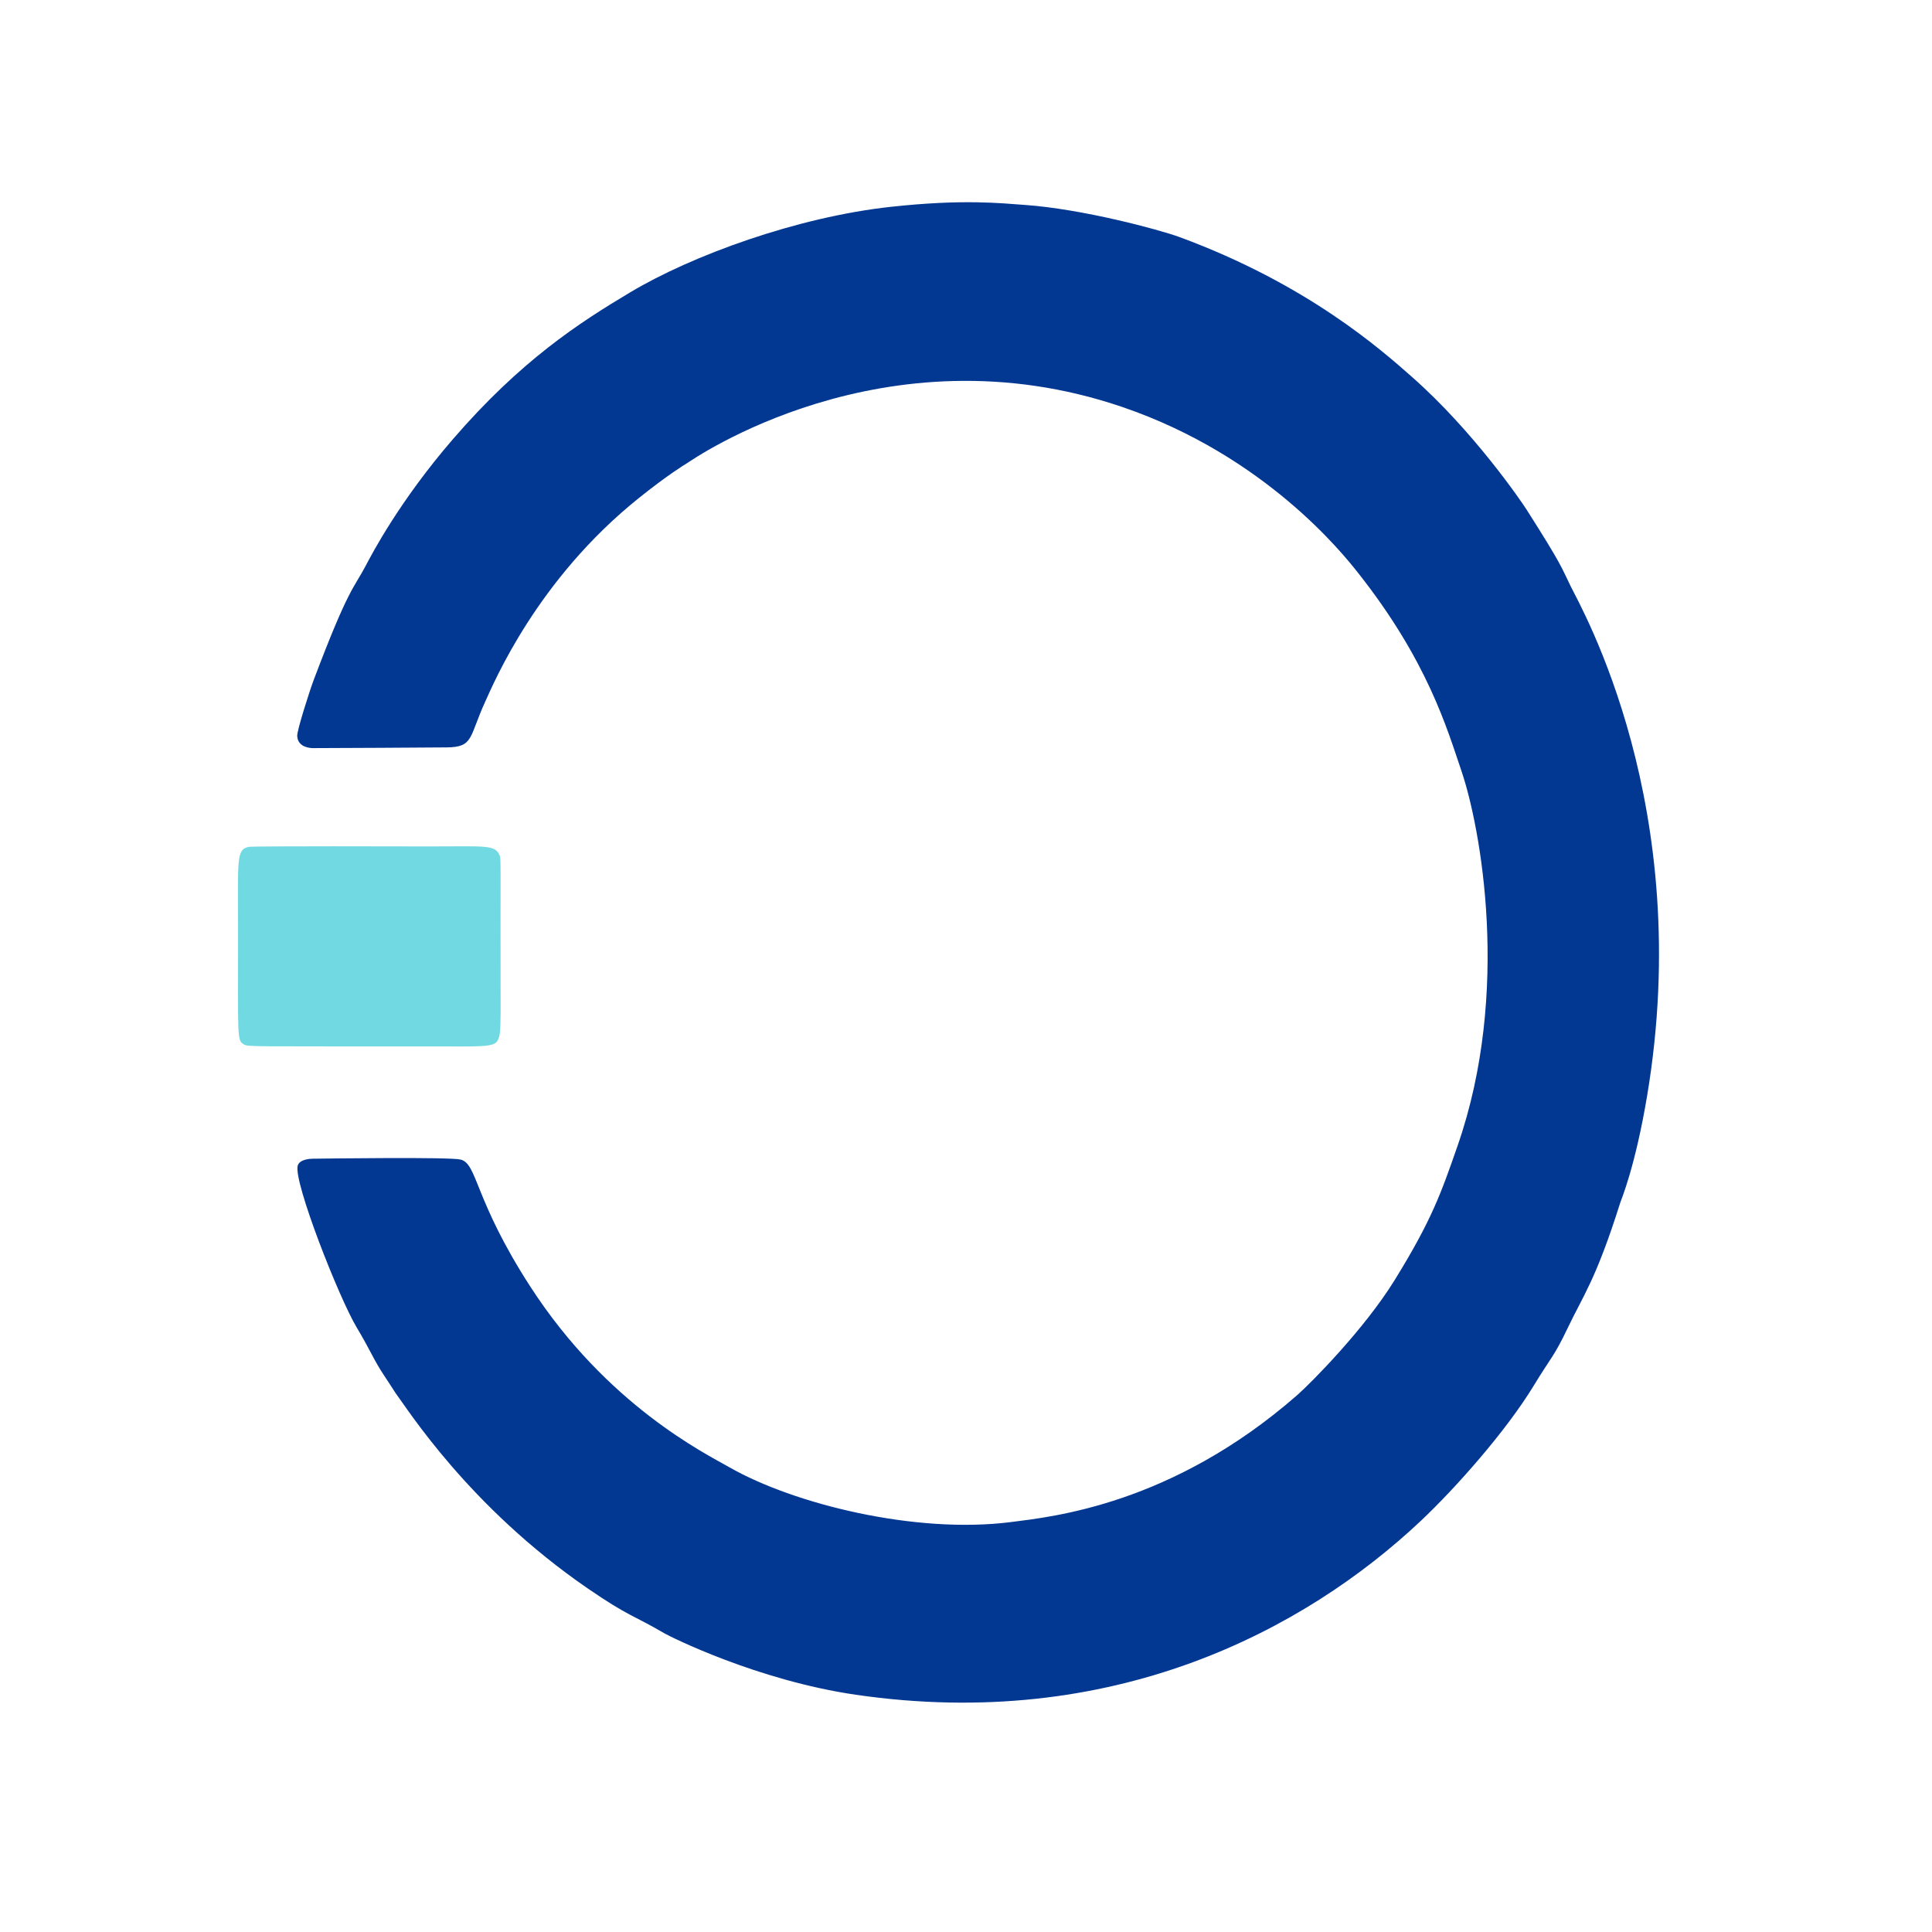
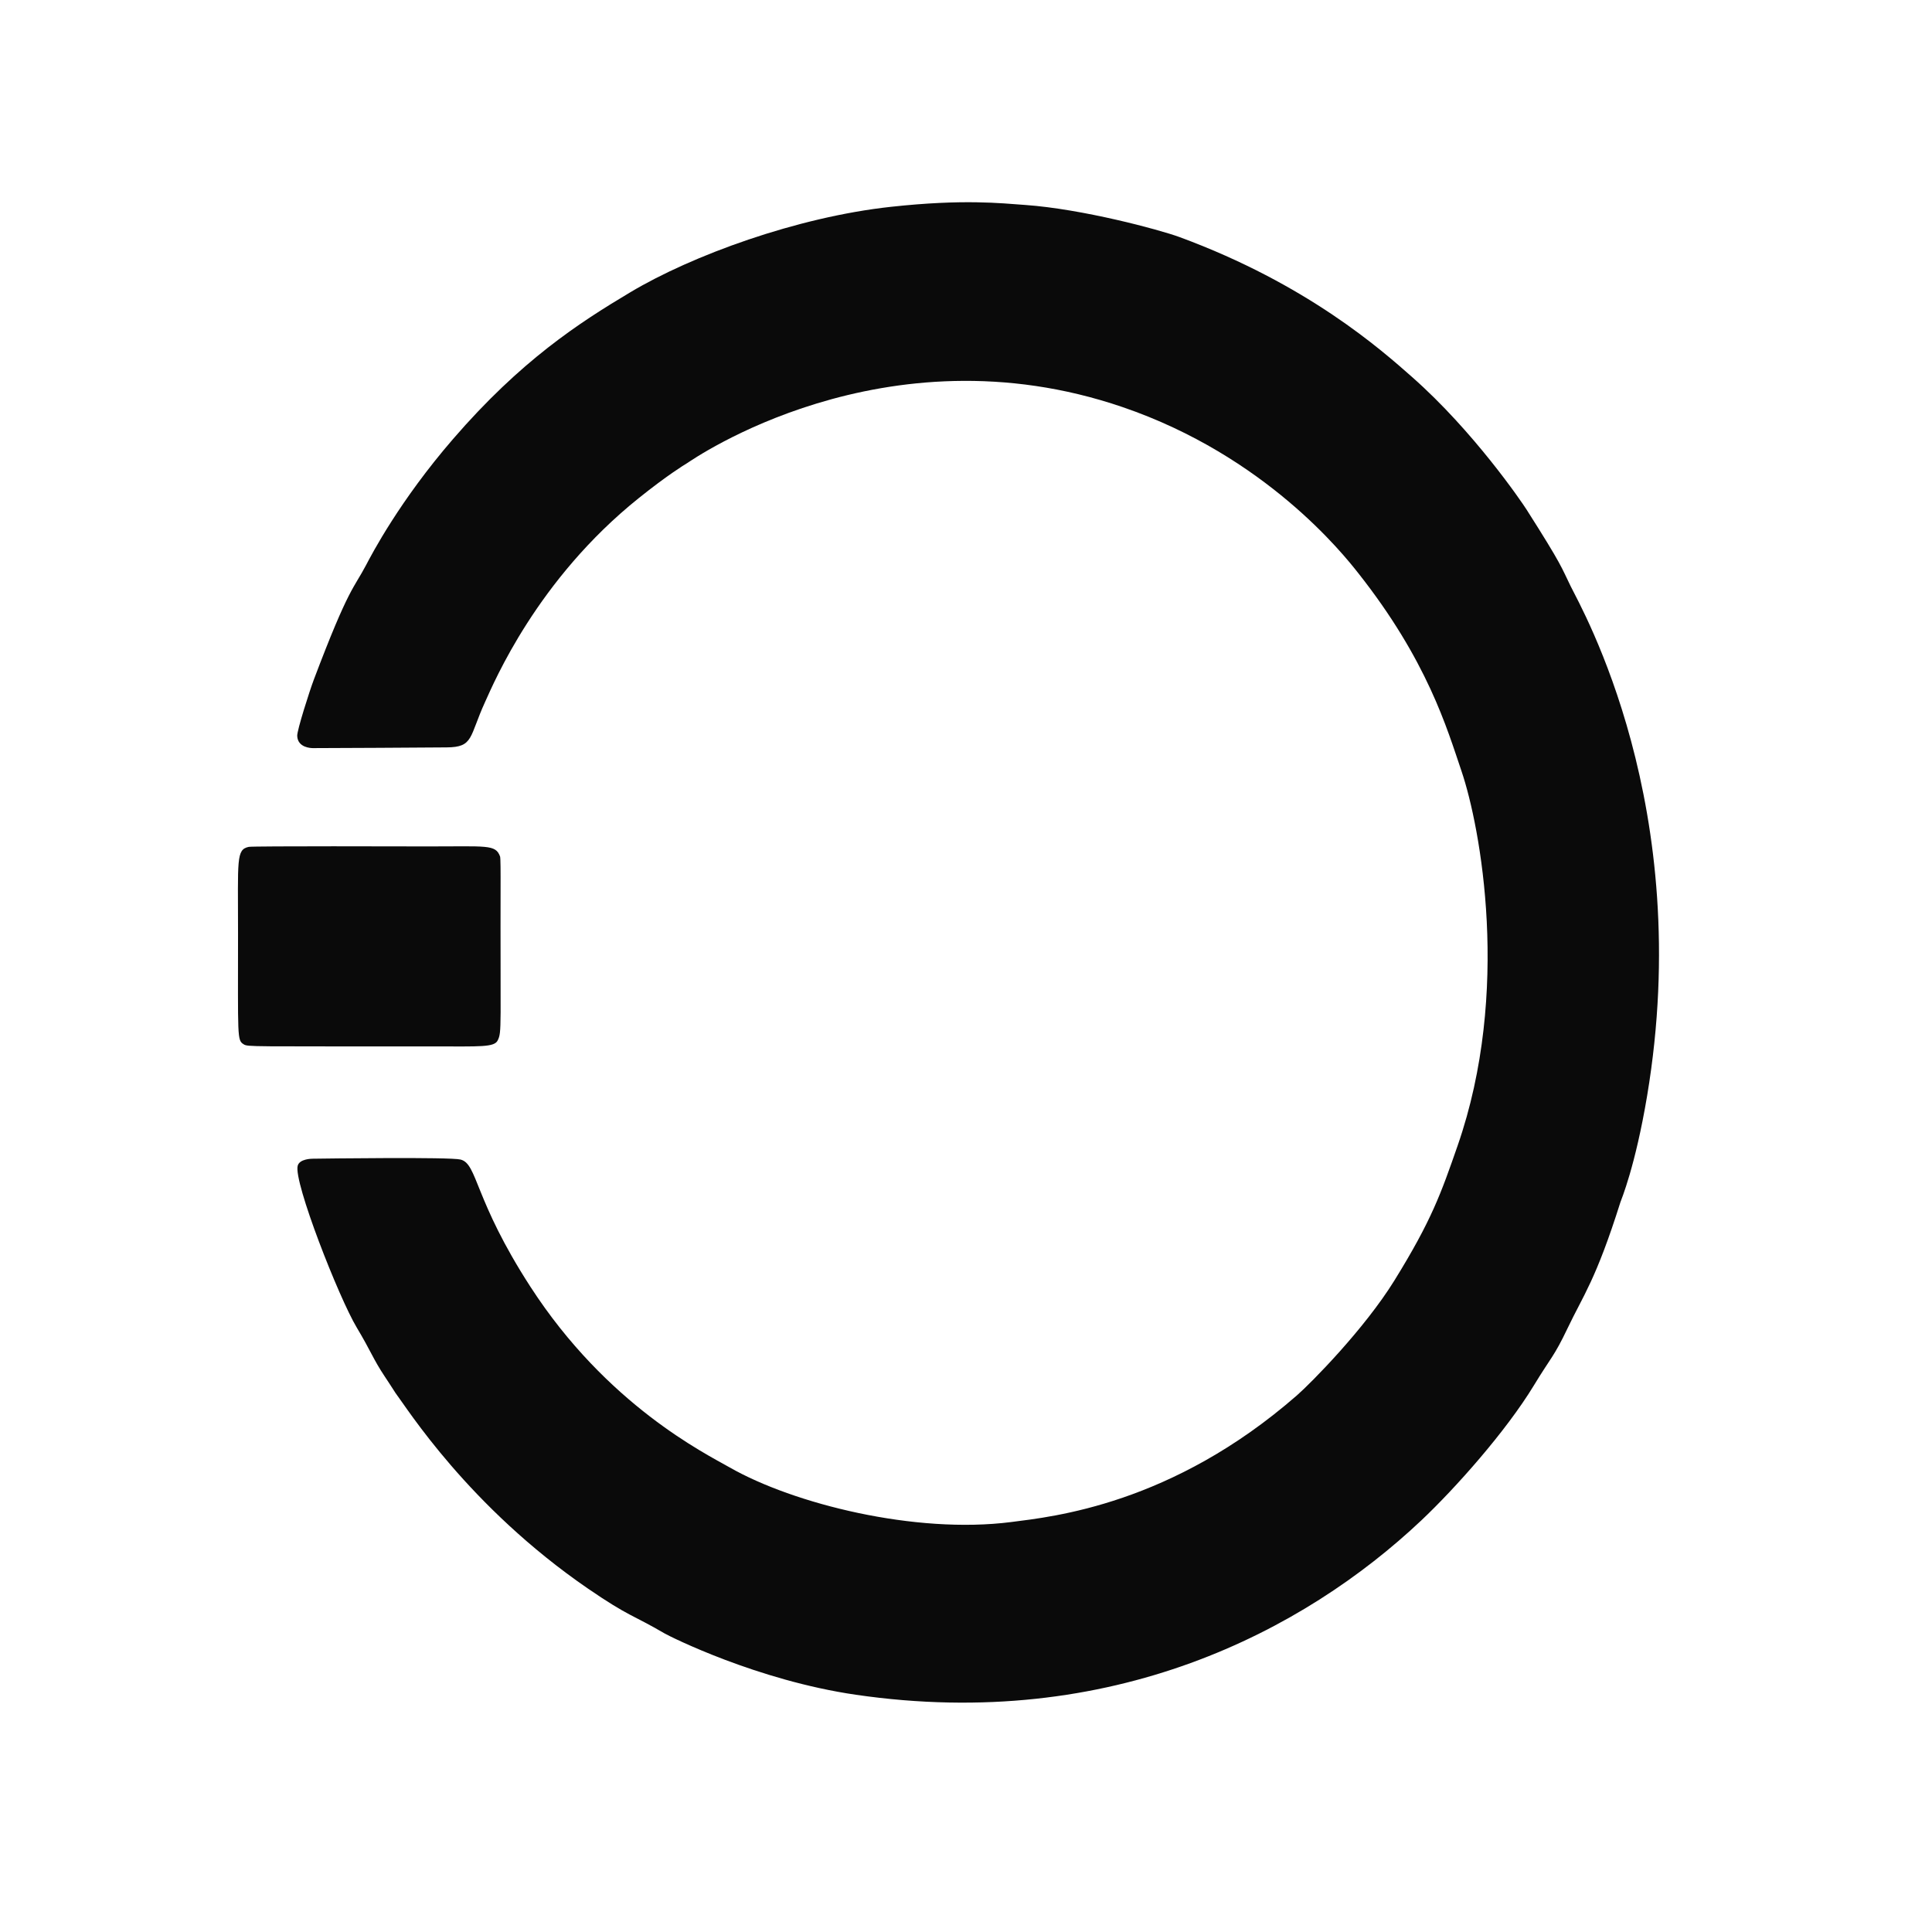
<svg xmlns="http://www.w3.org/2000/svg" width="32" height="32" viewBox="671.4 133.6 240.5 240.5">
-   <path fill="#71D9E2" d="M 701.031 249.785 C 701.031 240.539 700.785 239.359 702.367 239.02 C 702.871 238.91 722.609 238.957 724.371 238.965 C 732.066 238.98 733.082 238.672 733.652 240.223 C 733.719 240.41 733.715 242.559 733.715 242.762 C 733.668 261.668 733.891 262.02 733.359 263.105 C 732.93 263.988 731.23 263.863 725.246 263.859 C 702.328 263.844 702.27 263.93 701.73 263.594 C 700.902 263.078 701.031 262.832 701.031 249.785 Z M 701.031 249.785" />
-   <path fill="#023892" d="M 720.637 307.008 C 720.23 306.359 719.414 305.129 719.305 304.965 C 717.836 302.758 717.621 301.883 715.797 298.836 C 713.594 295.156 707.922 280.73 708.457 278.719 C 708.684 277.863 710.152 277.844 710.316 277.84 C 711.789 277.82 727.43 277.609 728.738 277.945 C 730.863 278.488 730.391 282.898 737.418 293.762 C 746.973 308.535 759.227 314.555 762.246 316.277 C 770.16 320.793 785.305 324.602 797.285 323.066 C 802.473 322.402 817.27 320.891 832.832 307.309 C 834.602 305.762 841.219 299.07 844.977 293 C 849.613 285.512 850.789 282.133 852.844 276.227 C 859.523 257.023 855.68 236.523 853.34 229.617 C 851.523 224.27 849.102 215.84 840.43 204.879 C 838.652 202.633 828.949 190.371 811.168 184.285 C 781.387 174.09 757.441 190.938 757 191.211 C 756.488 191.523 754.449 192.773 750.91 195.609 C 738.242 205.762 732.902 218.539 731.785 220.98 C 729.785 225.348 730.375 226.617 727 226.637 C 725.668 226.648 711.203 226.742 710.332 226.727 C 710.137 226.723 708.465 226.691 708.398 225.211 C 708.367 224.504 709.953 219.559 710.457 218.227 C 714.848 206.605 715.434 206.879 716.977 203.93 C 717.684 202.578 721.156 195.93 727.793 188.254 C 736.238 178.48 743.48 173.789 749.879 169.973 C 757.527 165.406 770.598 160.617 782.312 159.344 C 791.336 158.363 795.98 158.898 799.016 159.113 C 806.133 159.617 815.691 162.18 818.223 163.109 C 834.18 168.98 843.398 177.195 847.188 180.539 C 854.859 187.309 860.828 196.086 861.434 197.039 C 865.93 204.102 865.746 204.188 866.93 206.594 C 868.273 209.332 882.453 234.066 876.438 270.008 C 874.961 278.836 873.203 282.973 873.109 283.266 C 870.055 292.945 868.484 294.848 866.547 298.922 C 864.828 302.531 864.492 302.516 862.344 306.055 C 858.863 311.785 852.562 318.863 848.34 322.852 C 833.73 336.641 809.797 349.211 777.93 344.566 C 765.656 342.777 754.809 337.332 754.102 336.918 C 750.156 334.605 749.742 334.883 744.609 331.363 C 729.715 321.145 722.039 308.848 720.637 307.008 Z M 720.637 307.008" />
+   <path fill="#0A0A0A" d="M 701.031 249.785 C 701.031 240.539 700.785 239.359 702.367 239.02 C 702.871 238.91 722.609 238.957 724.371 238.965 C 732.066 238.98 733.082 238.672 733.652 240.223 C 733.719 240.41 733.715 242.559 733.715 242.762 C 733.668 261.668 733.891 262.02 733.359 263.105 C 732.93 263.988 731.23 263.863 725.246 263.859 C 702.328 263.844 702.27 263.93 701.73 263.594 C 700.902 263.078 701.031 262.832 701.031 249.785 Z M 701.031 249.785" />
+   <path fill="#0A0A0A" d="M 720.637 307.008 C 720.23 306.359 719.414 305.129 719.305 304.965 C 717.836 302.758 717.621 301.883 715.797 298.836 C 713.594 295.156 707.922 280.73 708.457 278.719 C 708.684 277.863 710.152 277.844 710.316 277.84 C 711.789 277.82 727.43 277.609 728.738 277.945 C 730.863 278.488 730.391 282.898 737.418 293.762 C 746.973 308.535 759.227 314.555 762.246 316.277 C 770.16 320.793 785.305 324.602 797.285 323.066 C 802.473 322.402 817.27 320.891 832.832 307.309 C 834.602 305.762 841.219 299.07 844.977 293 C 849.613 285.512 850.789 282.133 852.844 276.227 C 859.523 257.023 855.68 236.523 853.34 229.617 C 851.523 224.27 849.102 215.84 840.43 204.879 C 838.652 202.633 828.949 190.371 811.168 184.285 C 781.387 174.09 757.441 190.938 757 191.211 C 756.488 191.523 754.449 192.773 750.91 195.609 C 738.242 205.762 732.902 218.539 731.785 220.98 C 729.785 225.348 730.375 226.617 727 226.637 C 725.668 226.648 711.203 226.742 710.332 226.727 C 710.137 226.723 708.465 226.691 708.398 225.211 C 708.367 224.504 709.953 219.559 710.457 218.227 C 714.848 206.605 715.434 206.879 716.977 203.93 C 717.684 202.578 721.156 195.93 727.793 188.254 C 736.238 178.48 743.48 173.789 749.879 169.973 C 757.527 165.406 770.598 160.617 782.312 159.344 C 791.336 158.363 795.98 158.898 799.016 159.113 C 806.133 159.617 815.691 162.18 818.223 163.109 C 834.18 168.98 843.398 177.195 847.188 180.539 C 854.859 187.309 860.828 196.086 861.434 197.039 C 865.93 204.102 865.746 204.188 866.93 206.594 C 868.273 209.332 882.453 234.066 876.438 270.008 C 874.961 278.836 873.203 282.973 873.109 283.266 C 870.055 292.945 868.484 294.848 866.547 298.922 C 864.828 302.531 864.492 302.516 862.344 306.055 C 858.863 311.785 852.562 318.863 848.34 322.852 C 833.73 336.641 809.797 349.211 777.93 344.566 C 765.656 342.777 754.809 337.332 754.102 336.918 C 750.156 334.605 749.742 334.883 744.609 331.363 C 729.715 321.145 722.039 308.848 720.637 307.008 Z M 720.637 307.008" />
</svg>
